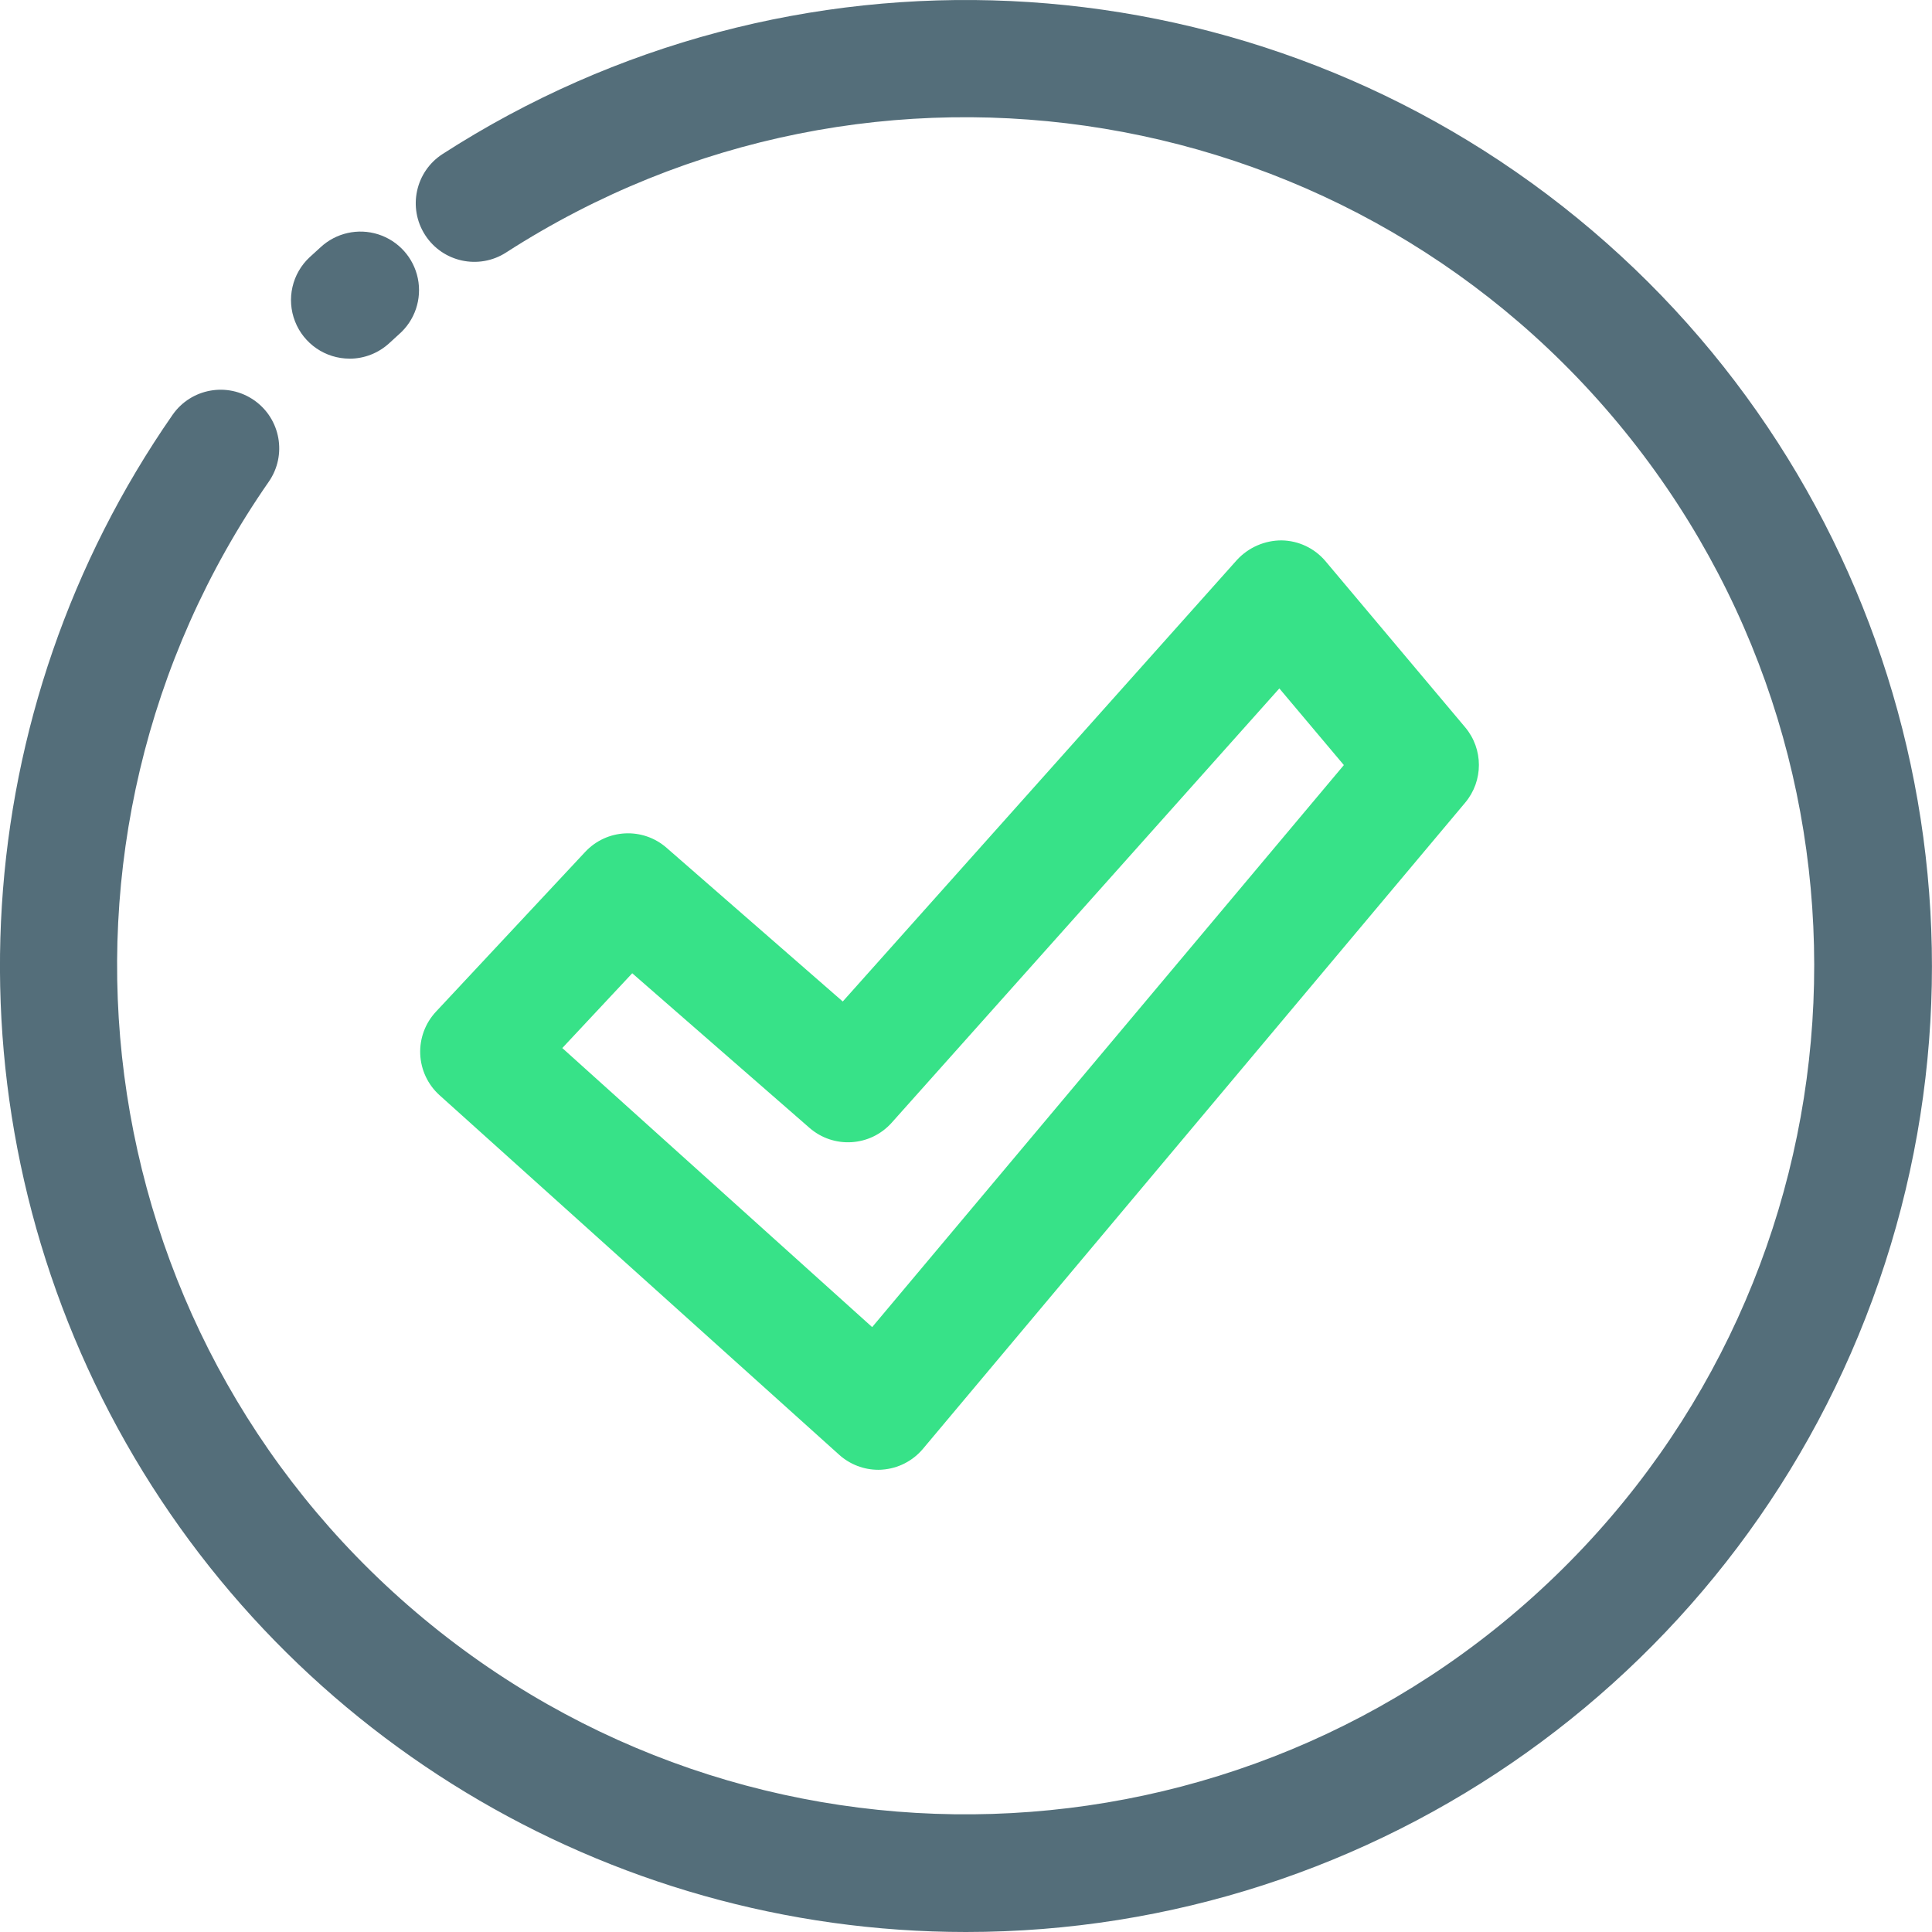
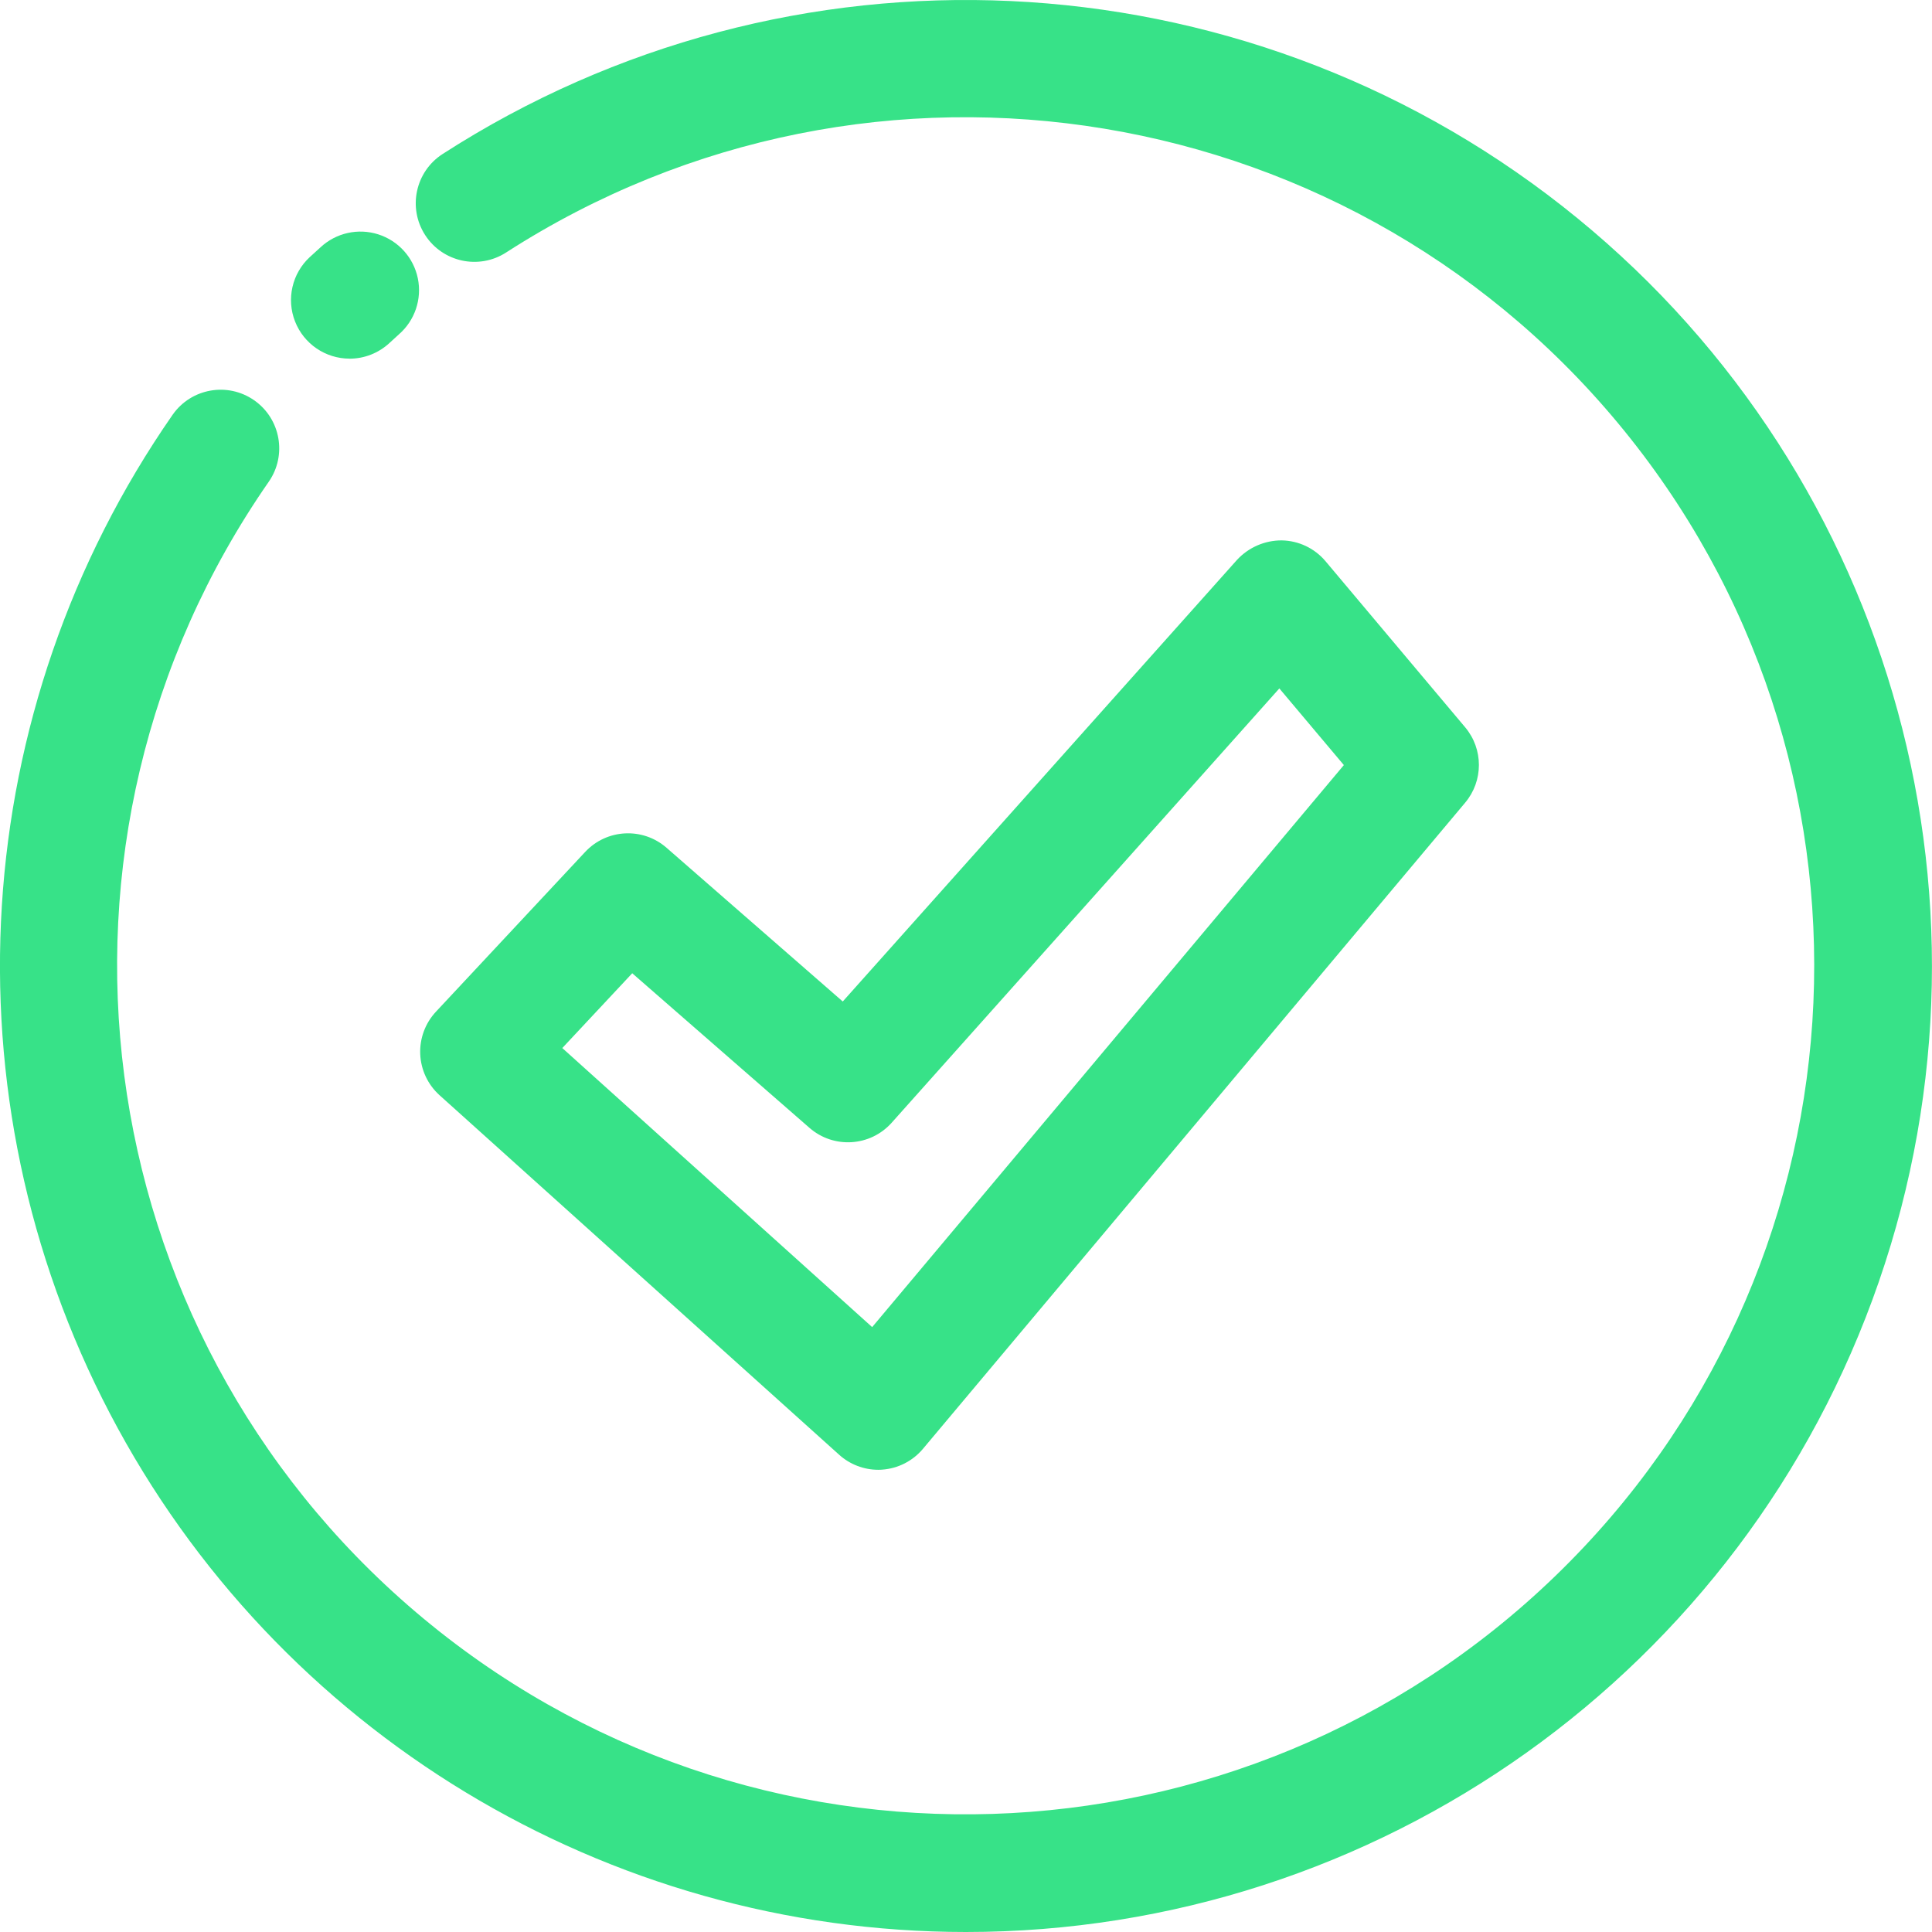
<svg xmlns="http://www.w3.org/2000/svg" width="49.473" height="49.474" viewBox="0 0 49.473 49.474">
  <g id="Grupo_293" data-name="Grupo 293" transform="translate(-7.266 -7.262)">
    <path id="Trazado_563" data-name="Trazado 563" d="M29.755,44.9a1.5,1.5,0,0,1-1-.385L18.522,35.308a1.5,1.5,0,0,1-.092-2.139l3.821-4.091a1.5,1.5,0,0,1,2.083-.107l4.513,3.937L38.942,21.6a1.552,1.552,0,0,1,1.142-.5,1.5,1.5,0,0,1,1.126.534l3.576,4.253a1.5,1.5,0,0,1,0,1.929L30.9,44.364a1.5,1.5,0,0,1-1.045.532A.8.8,0,0,1,29.755,44.9Zm-8.09-10.8L29.6,41.246,41.679,26.854l-1.652-1.963L30.1,36.012a1.5,1.5,0,0,1-2.106.131l-4.538-3.958Z" fill="#37e288" />
-     <path id="Trazado_564" data-name="Trazado 564" d="M32,56.736A24.739,24.739,0,0,1,11.685,17.885,1.5,1.5,0,0,1,14.147,19.6a21.729,21.729,0,1,0,6.079-5.872A1.5,1.5,0,1,1,18.6,11.206,24.737,24.737,0,1,1,32,56.736Z" fill="#546e7a" />
-     <path id="Trazado_565" data-name="Trazado 565" d="M16.218,16.446a1.5,1.5,0,0,1-1.02-2.6l.277-.252a1.5,1.5,0,1,1,2.005,2.231l-.243.222a1.5,1.5,0,0,1-1.019.4Z" fill="#546e7a" />
+     <path id="Trazado_564" data-name="Trazado 564" d="M32,56.736A24.739,24.739,0,0,1,11.685,17.885,1.5,1.5,0,0,1,14.147,19.6a21.729,21.729,0,1,0,6.079-5.872A1.5,1.5,0,1,1,18.6,11.206,24.737,24.737,0,1,1,32,56.736Z" fill="#37e288" />
+     <path id="Trazado_565" data-name="Trazado 565" d="M16.218,16.446a1.5,1.5,0,0,1-1.02-2.6l.277-.252a1.5,1.5,0,1,1,2.005,2.231l-.243.222a1.5,1.5,0,0,1-1.019.4Z" fill="#37e288" />
  </g>
</svg>
